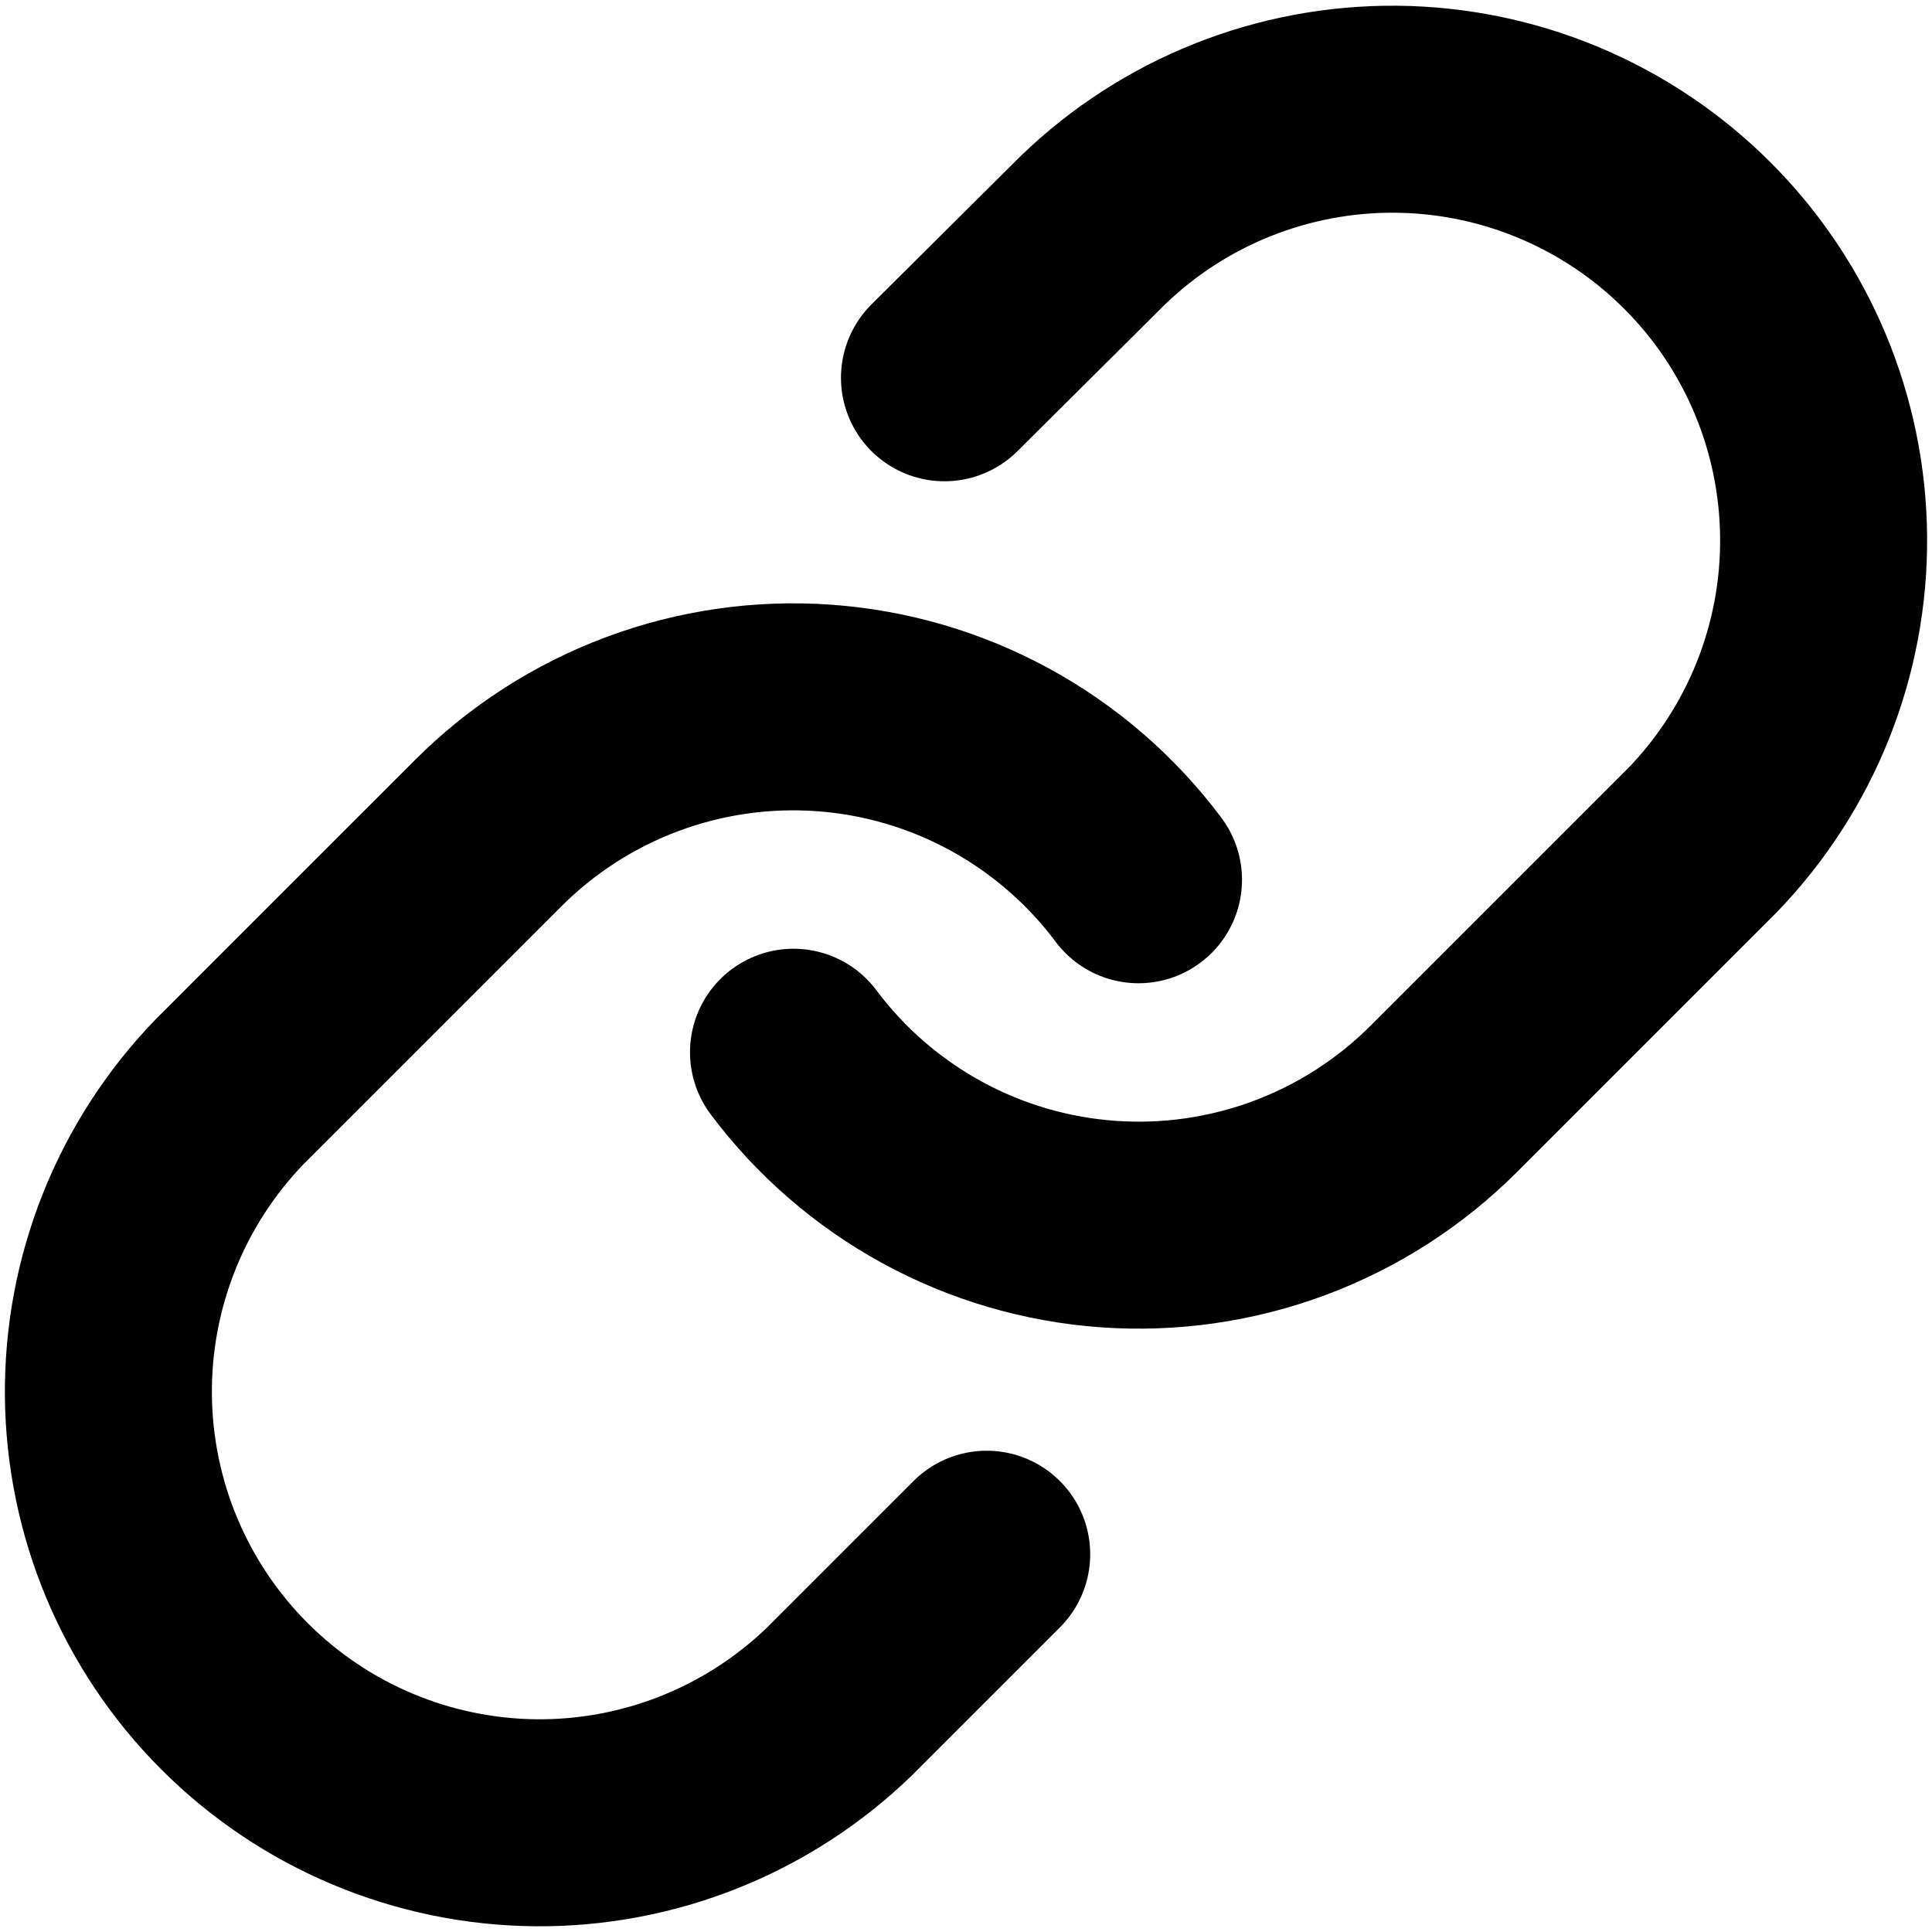
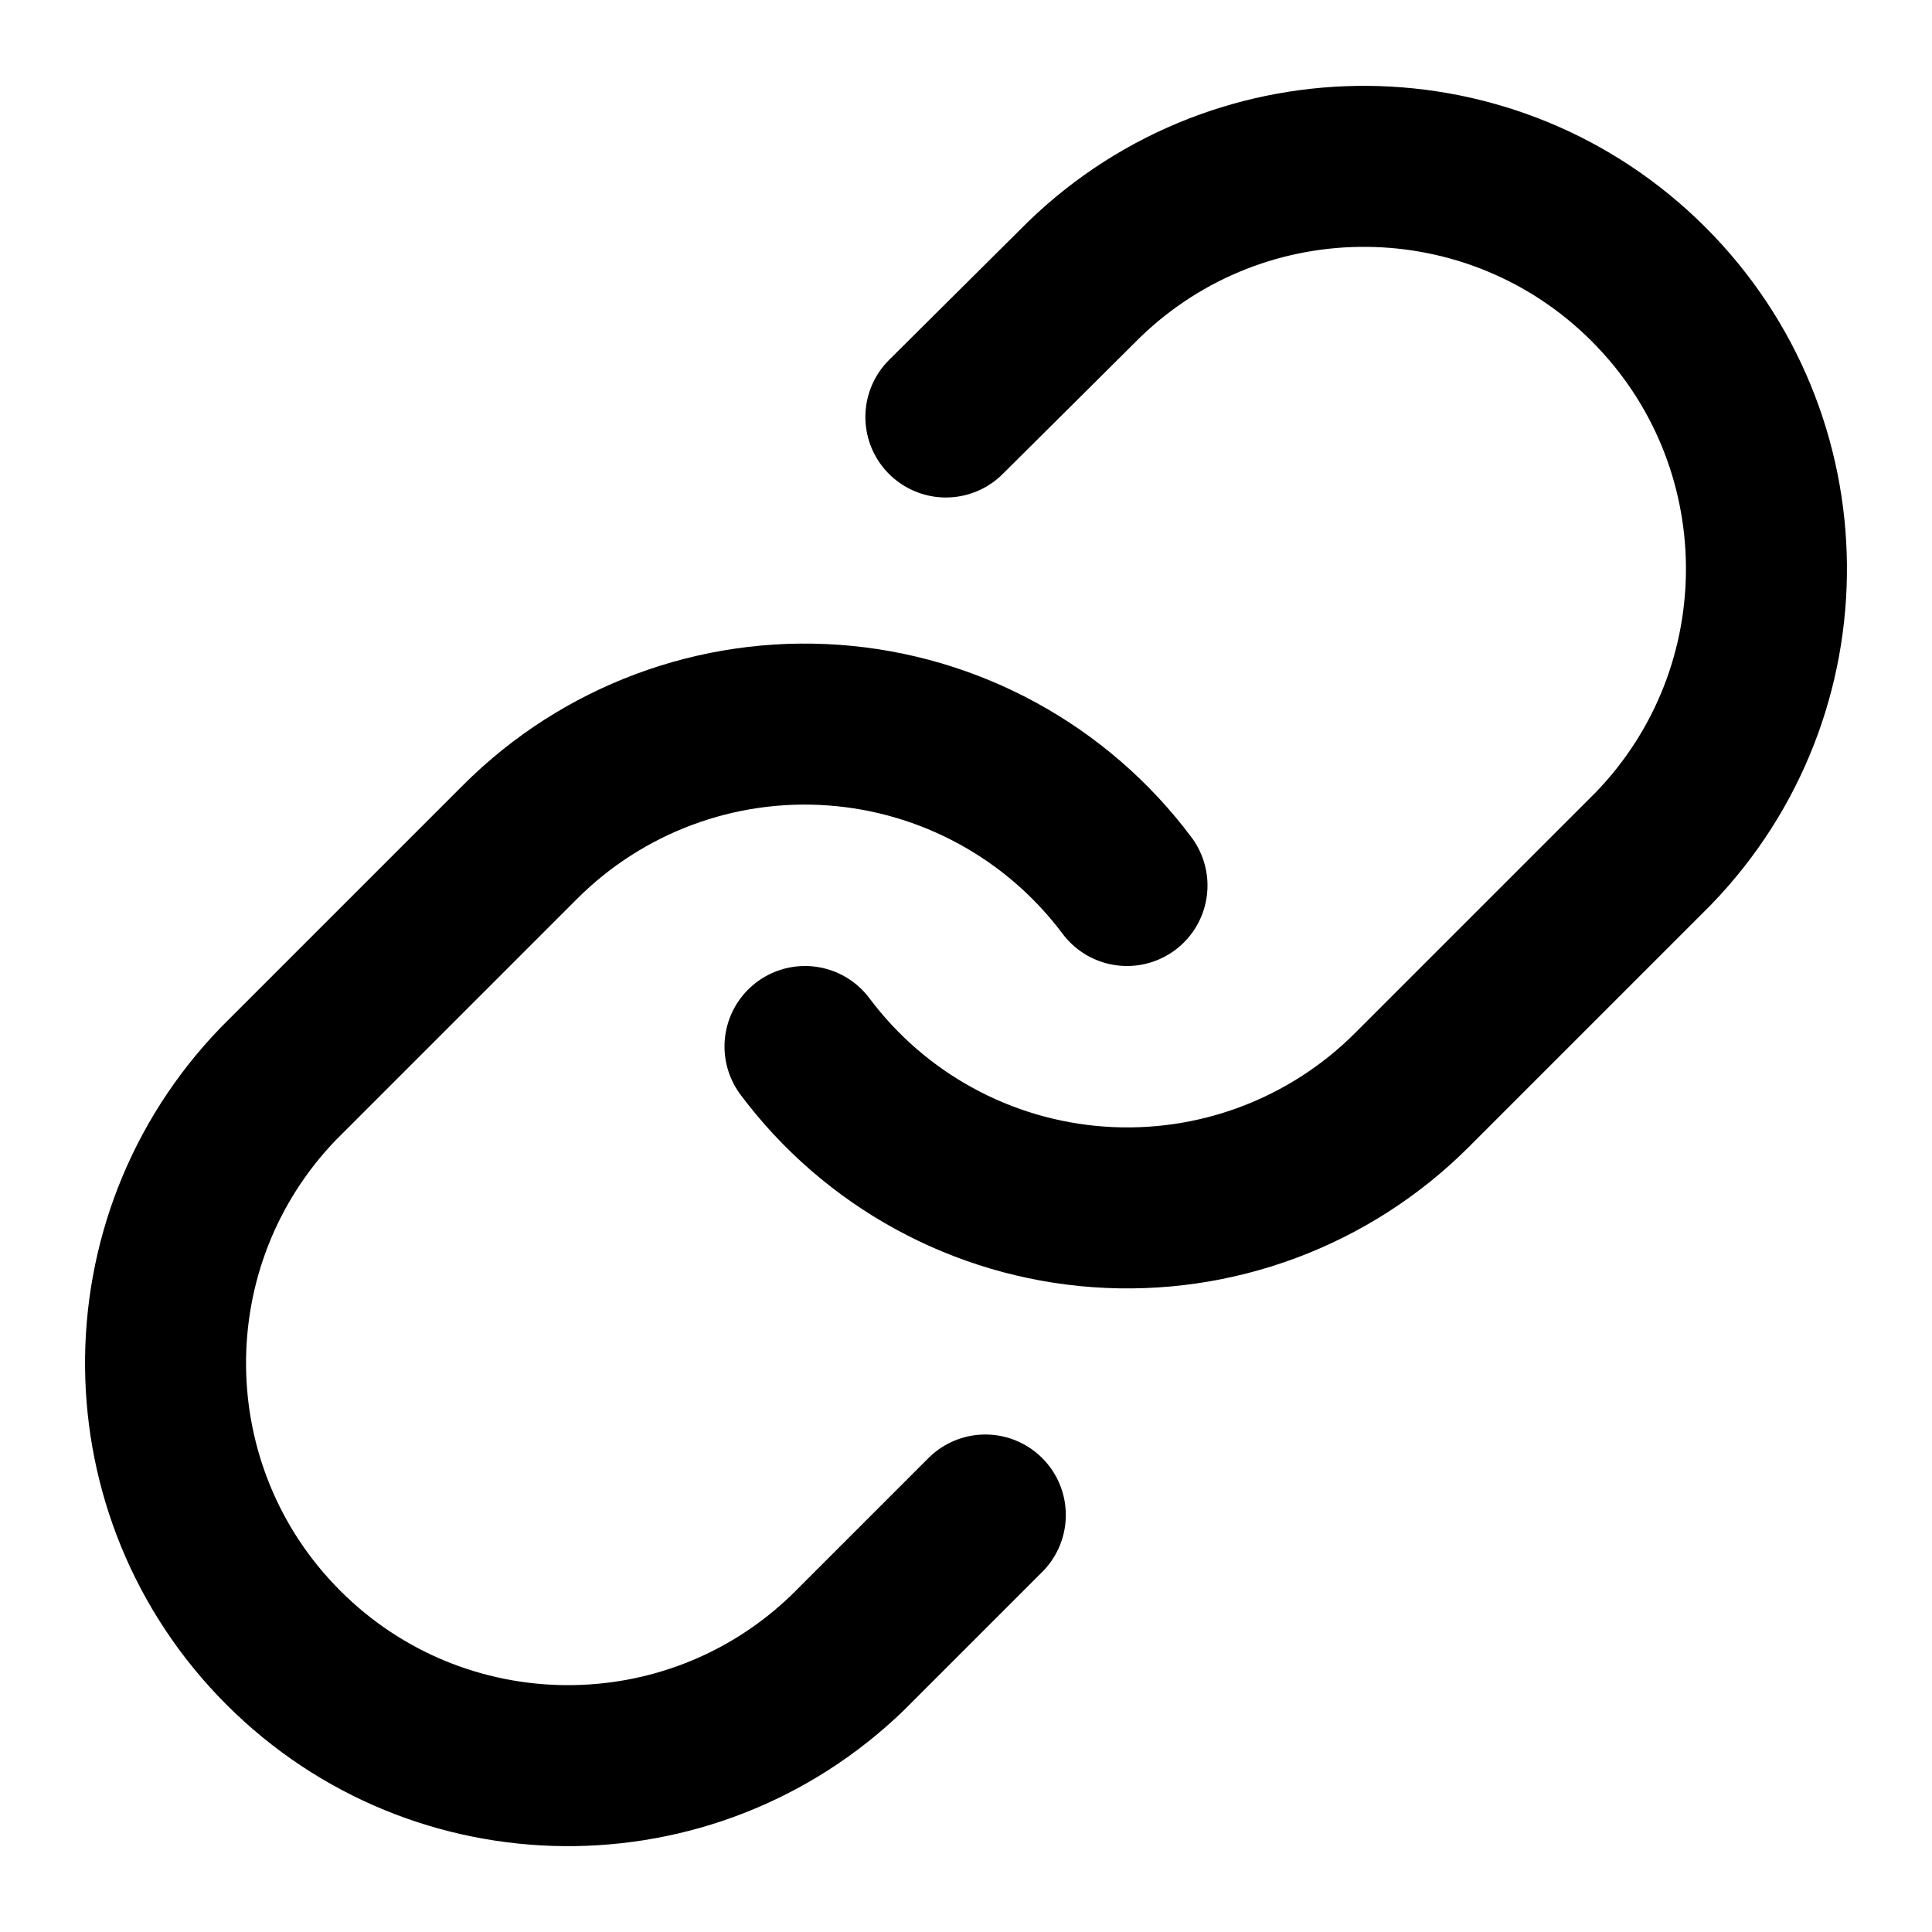
- <svg xmlns="http://www.w3.org/2000/svg" width="28" height="28" viewBox="0 0 28 28" fill="none">
-   <path d="M11.5 15.25C12.037 15.968 12.722 16.561 13.508 16.991C14.295 17.421 15.164 17.676 16.058 17.74C16.952 17.804 17.849 17.675 18.689 17.362C19.529 17.049 20.291 16.559 20.925 15.925L24.675 12.175C25.814 10.996 26.444 9.417 26.429 7.779C26.415 6.14 25.758 4.572 24.599 3.414C23.44 2.255 21.872 1.597 20.234 1.583C18.595 1.569 17.016 2.199 15.838 3.337L13.688 5.475" stroke="currentColor" stroke-width="3" stroke-linecap="round" stroke-linejoin="round" />
-   <path d="M16.5 12.75C15.963 12.032 15.278 11.439 14.492 11.009C13.705 10.579 12.836 10.324 11.942 10.26C11.048 10.196 10.15 10.325 9.311 10.638C8.471 10.951 7.709 11.441 7.075 12.075L3.325 15.825C2.187 17.004 1.557 18.583 1.571 20.221C1.585 21.86 2.242 23.428 3.401 24.586C4.56 25.745 6.128 26.402 7.766 26.417C9.405 26.431 10.984 25.801 12.162 24.663L14.3 22.525" stroke="currentColor" stroke-width="3" stroke-linecap="round" stroke-linejoin="round" />
+ <svg xmlns="http://www.w3.org/2000/svg" width="24" height="24" viewBox="0 0 24 24" fill="none" stroke="currentColor" stroke-width="2" stroke-linecap="round" stroke-linejoin="round" class="feather feather-link">
+   <path d="M10 13a5 5 0 0 0 7.54.54l3-3a5 5 0 0 0-7.07-7.07l-1.72 1.71" />
+   <path d="M14 11a5 5 0 0 0-7.54-.54l-3 3a5 5 0 0 0 7.07 7.07l1.71-1.71" />
</svg>
